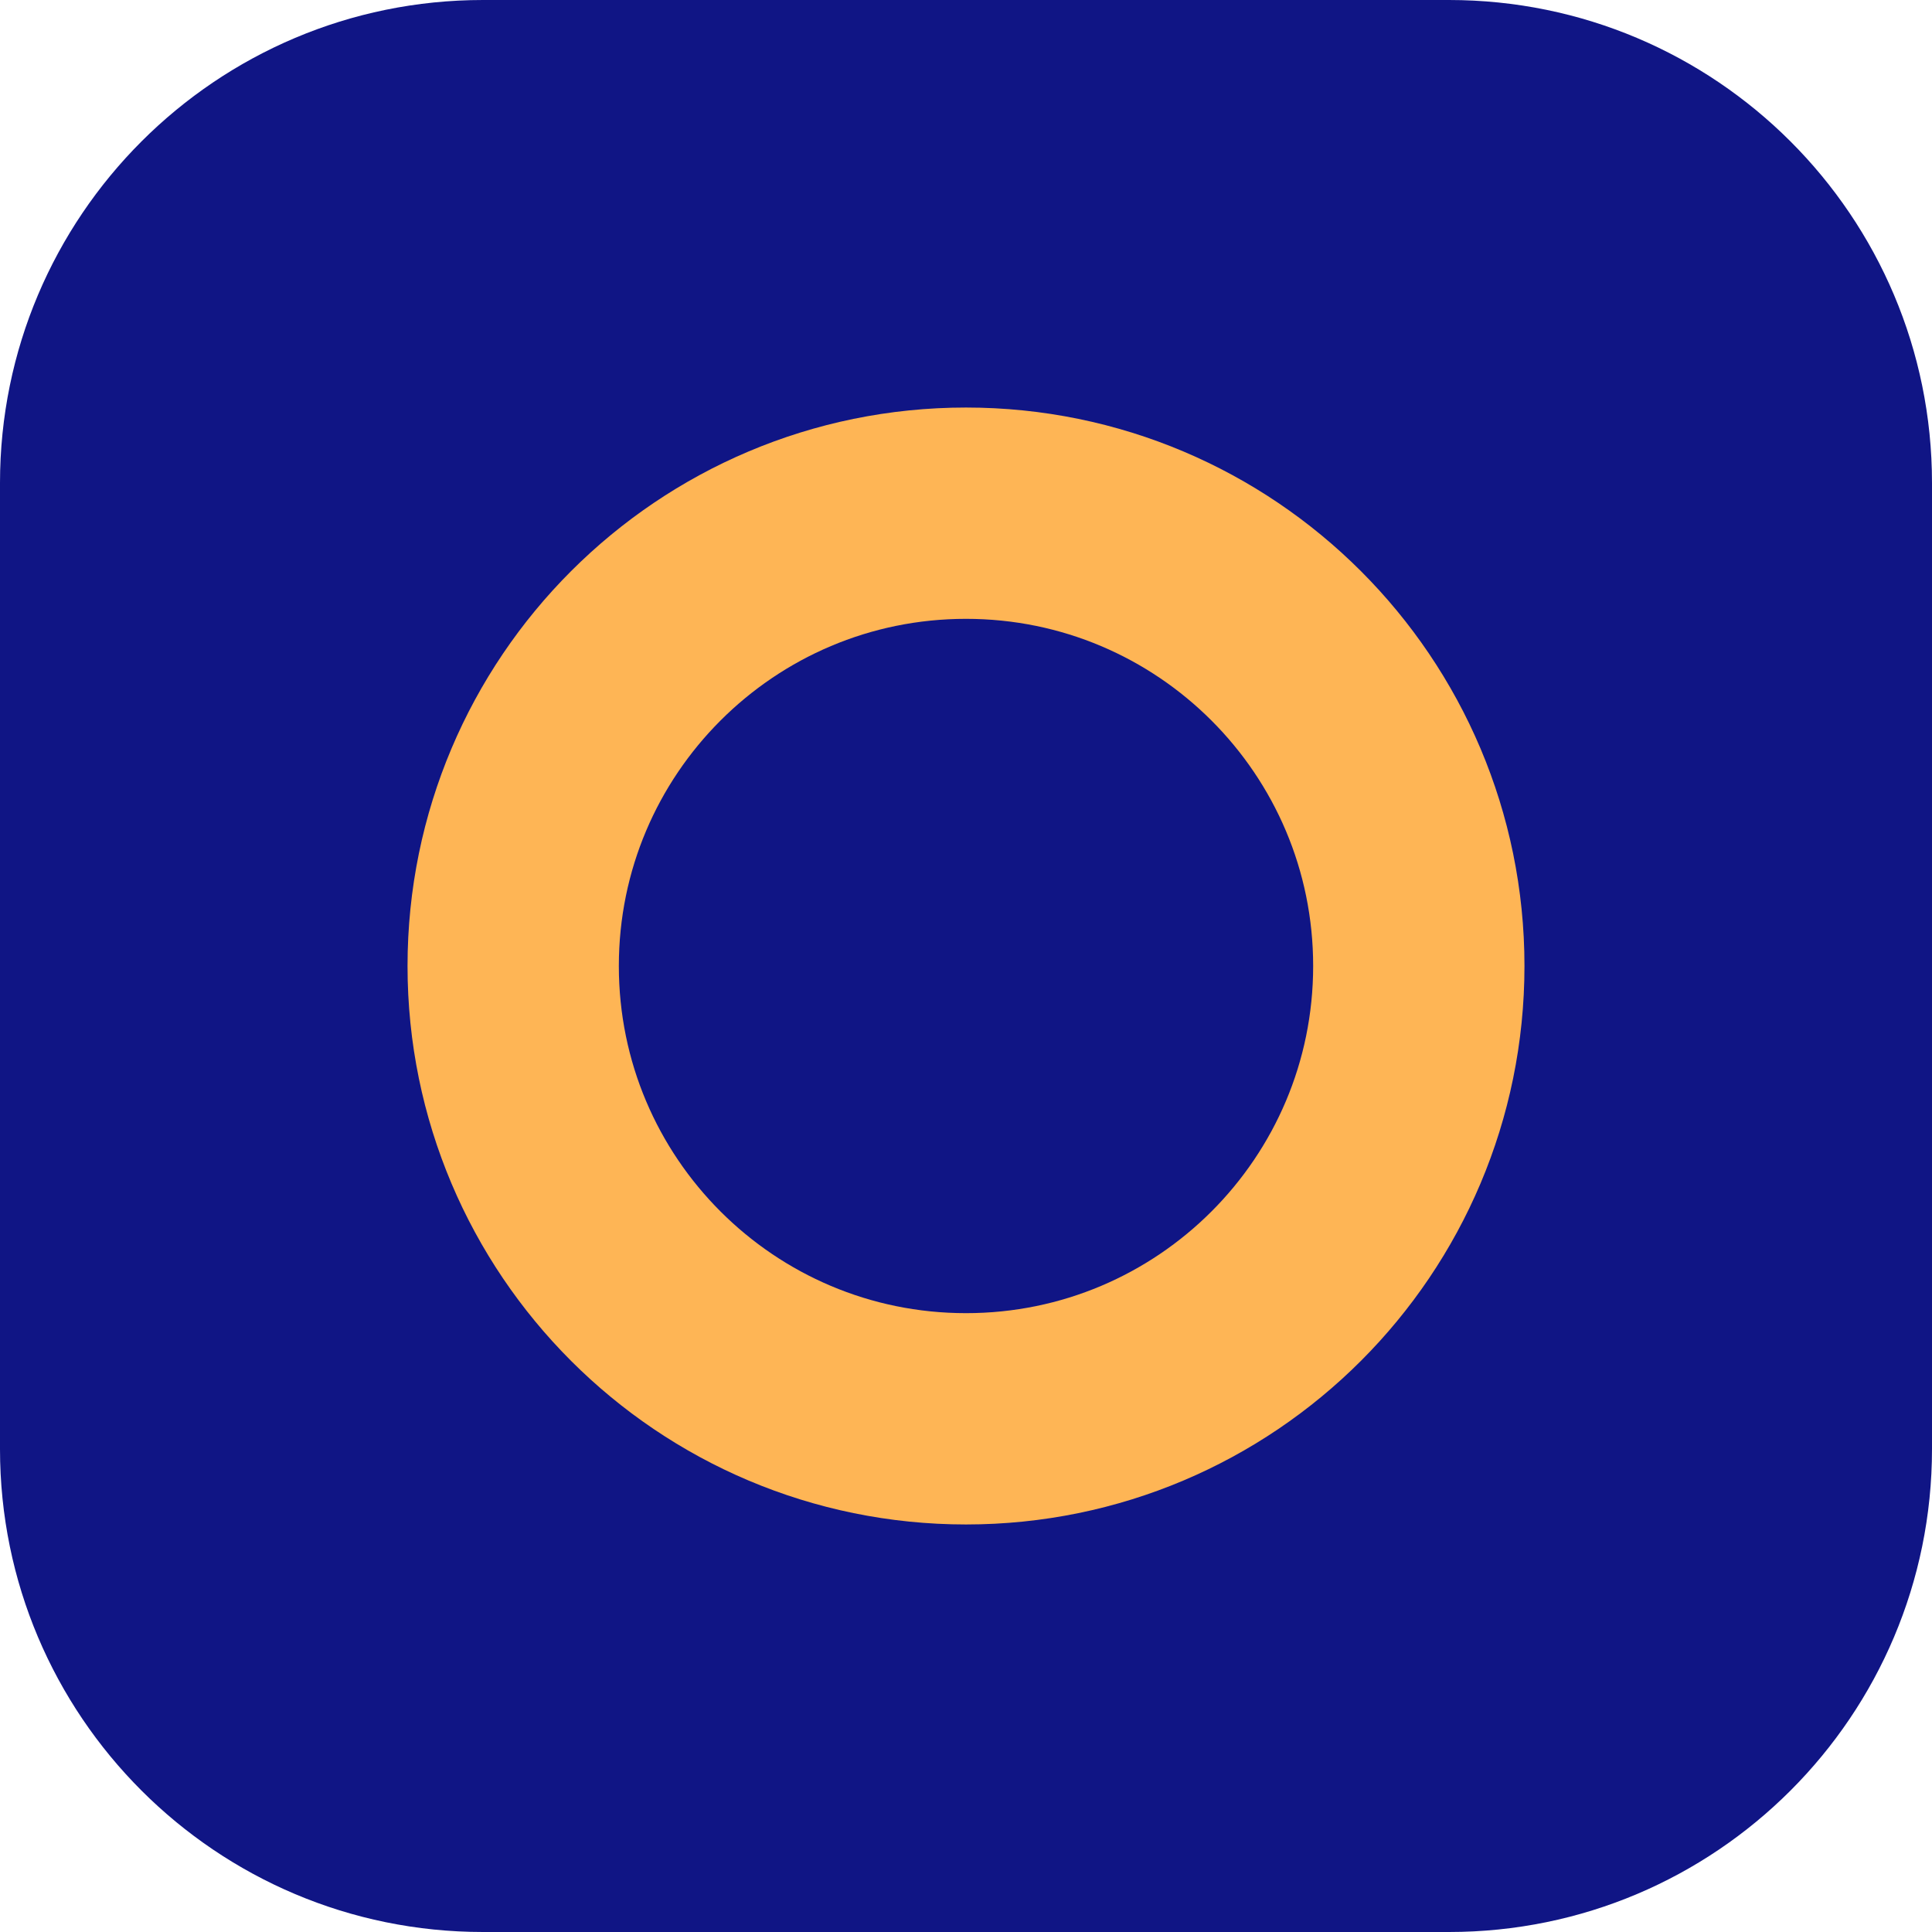
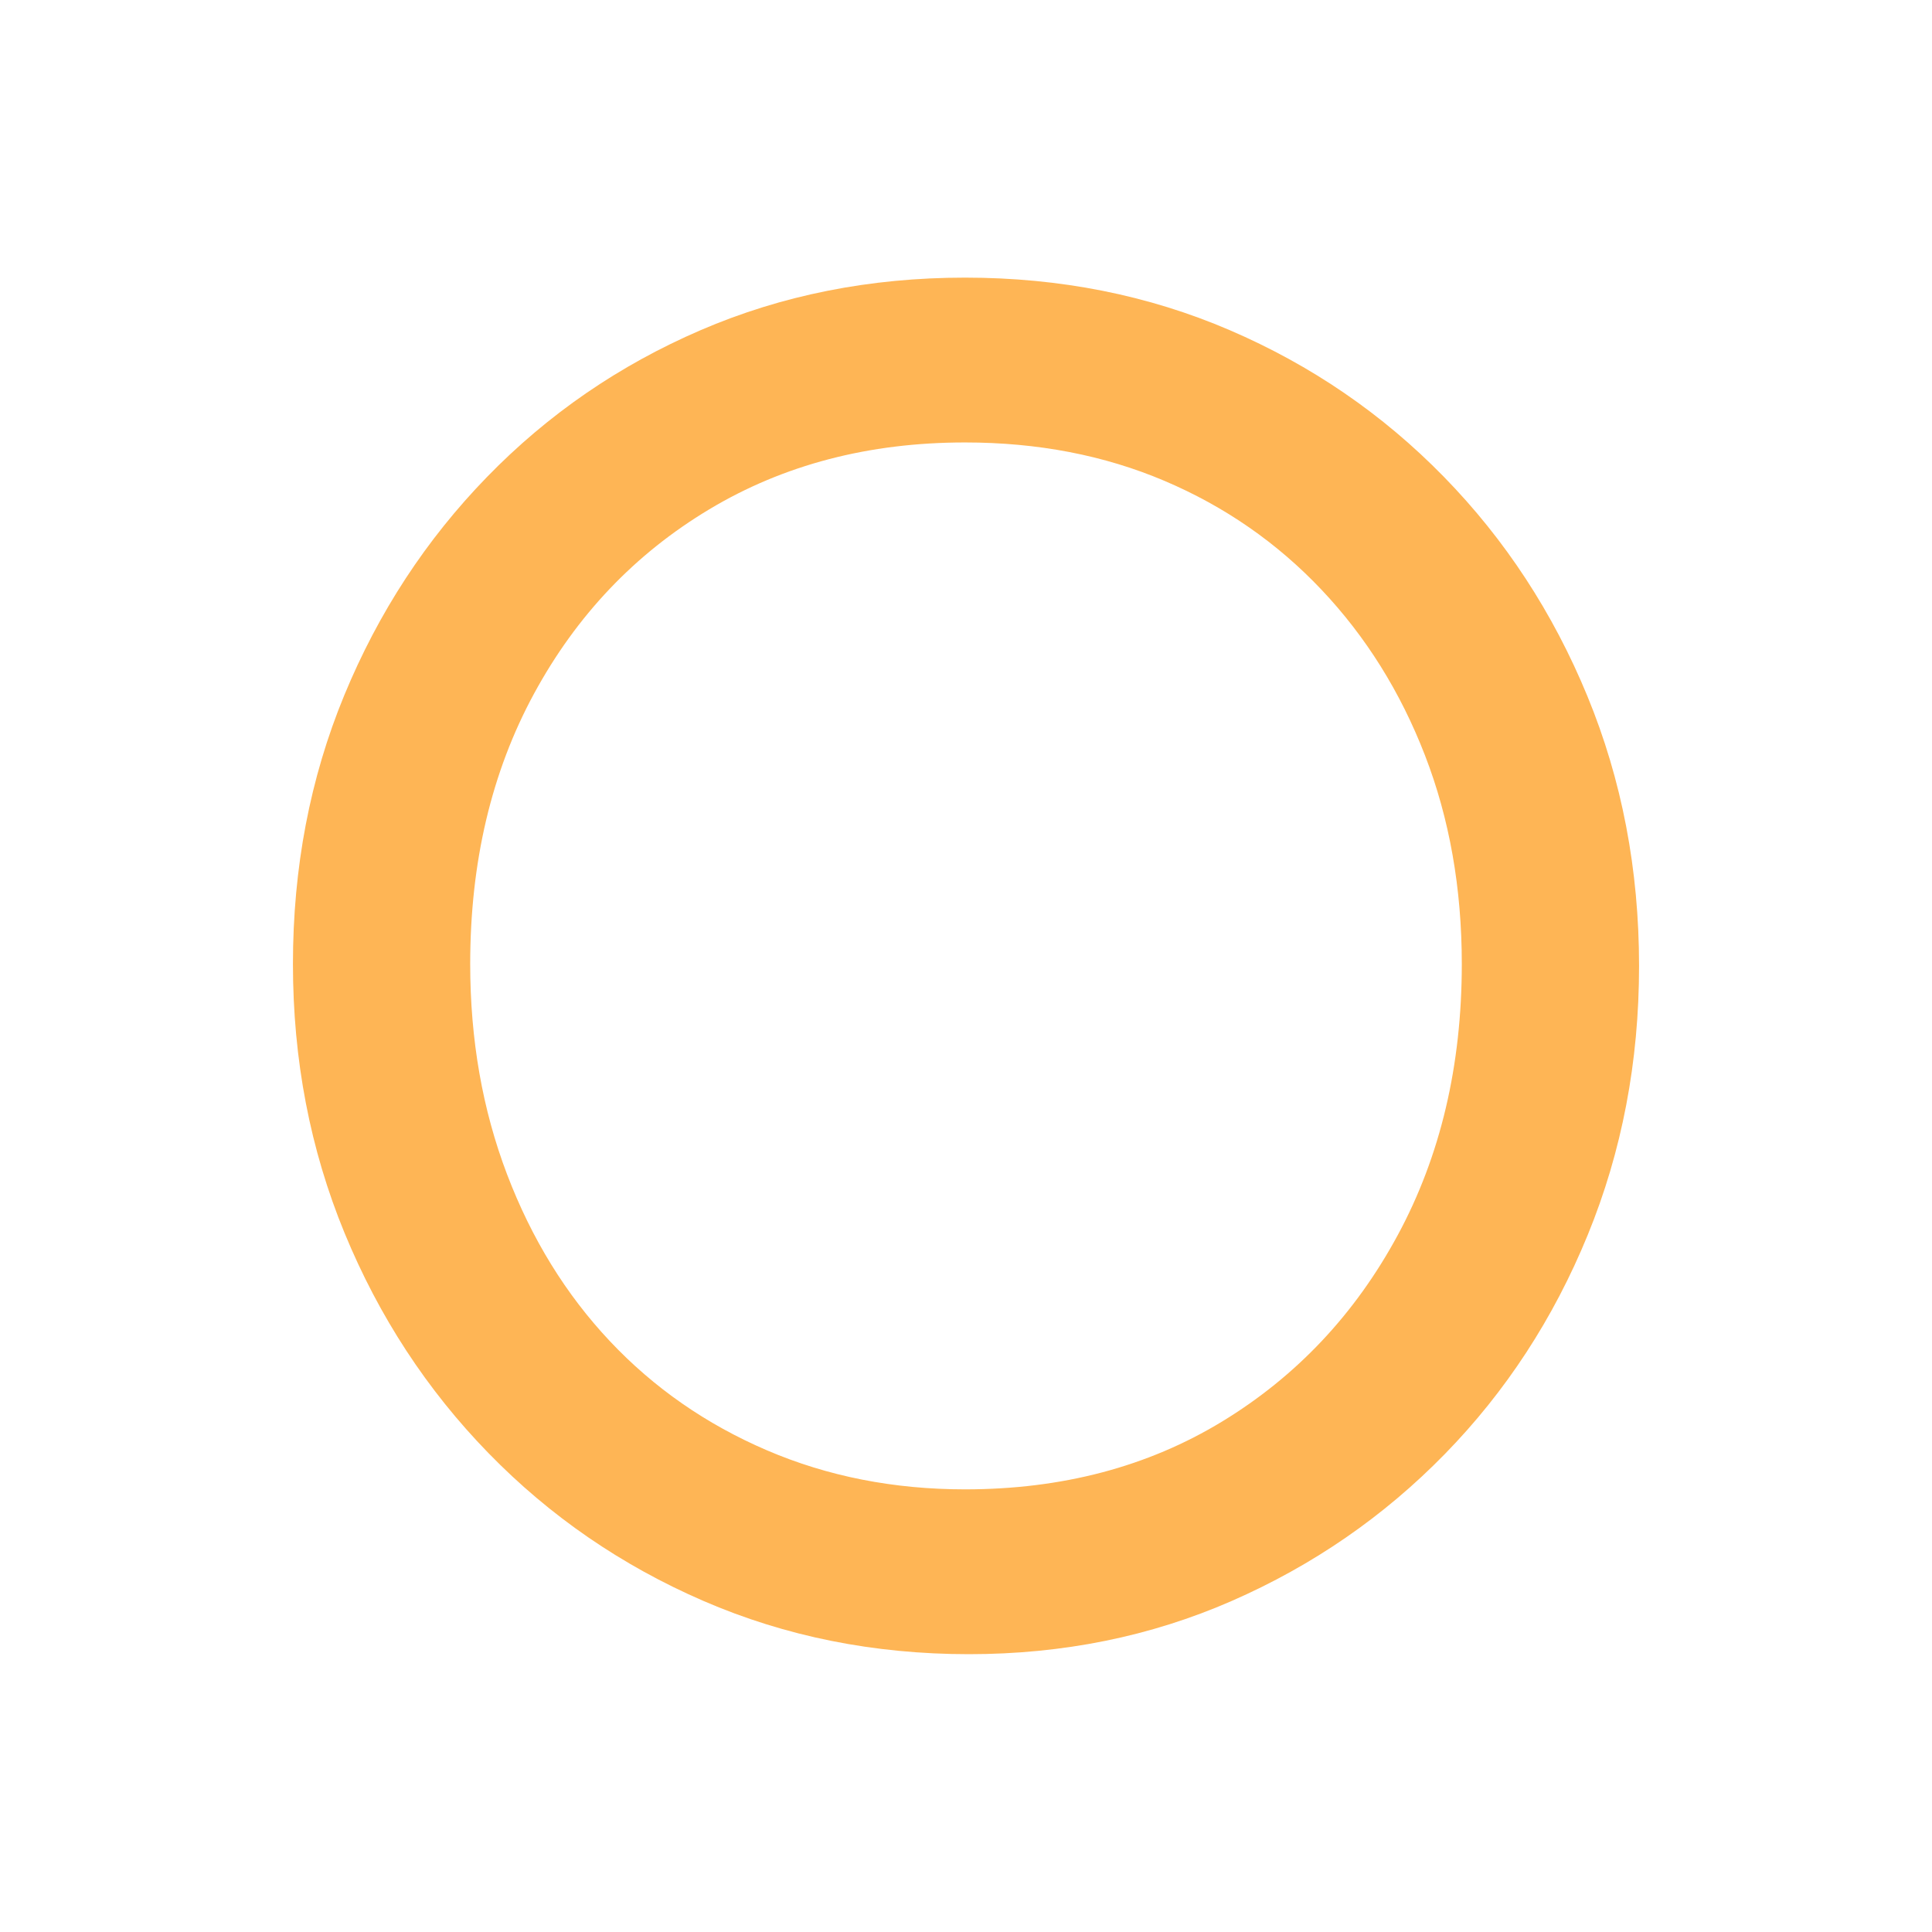
- <svg xmlns="http://www.w3.org/2000/svg" width="64" height="64" viewBox="0 0 64 64">
-   <rect width="64" height="64" rx="16" fill="#101585" />
-   <circle cx="32" cy="32" r="15" fill="none" stroke="#FEB555" stroke-width="7" />
+ <svg xmlns="http://www.w3.org/2000/svg" width="100" height="100" viewBox="0 0 100 100" role="img" aria-label="OSO Organised">
+   <g fill="#FEB555" transform="translate(10.35 84.62)">
+     <path transform="translate(0.00 0) scale(0.1 -0.1)" d="M398 -10Q324.25 -10 260.656 17.531Q197.062 45.062 149.312 94.094Q101.562 143.125 74.844 208.0Q48.125 272.875 48.125 347.25Q48.125 421.938 74.688 486.312Q101.25 550.688 148.656 599.406Q196.062 648.125 259.156 675.312Q322.25 702.5 396 702.5Q469.75 702.5 533.0 675.312Q596.25 648.125 643.844 599.406Q691.438 550.688 718.156 485.812Q744.875 420.938 744.875 346.25Q744.875 271.875 718.312 207.0Q691.75 142.125 644.344 93.594Q596.938 45.062 534.0 17.531Q471.062 -10 398 -10ZM396 75.312Q471.375 75.312 529.094 110.438Q586.812 145.562 619.969 206.906Q653.125 268.25 653.125 347.25Q653.125 406 634.062 455.25Q615 504.5 580.5 540.969Q546 577.438 499.219 597.312Q452.438 617.188 396 617.188Q321.312 617.188 263.594 582.562Q205.875 547.938 172.875 487.094Q139.875 426.25 139.875 347.25Q139.875 288.5 158.938 238.406Q178 188.312 212.156 152.031Q246.312 115.75 293.438 95.531Q340.562 75.312 396 75.312Z" />
+   </g>
</svg>
